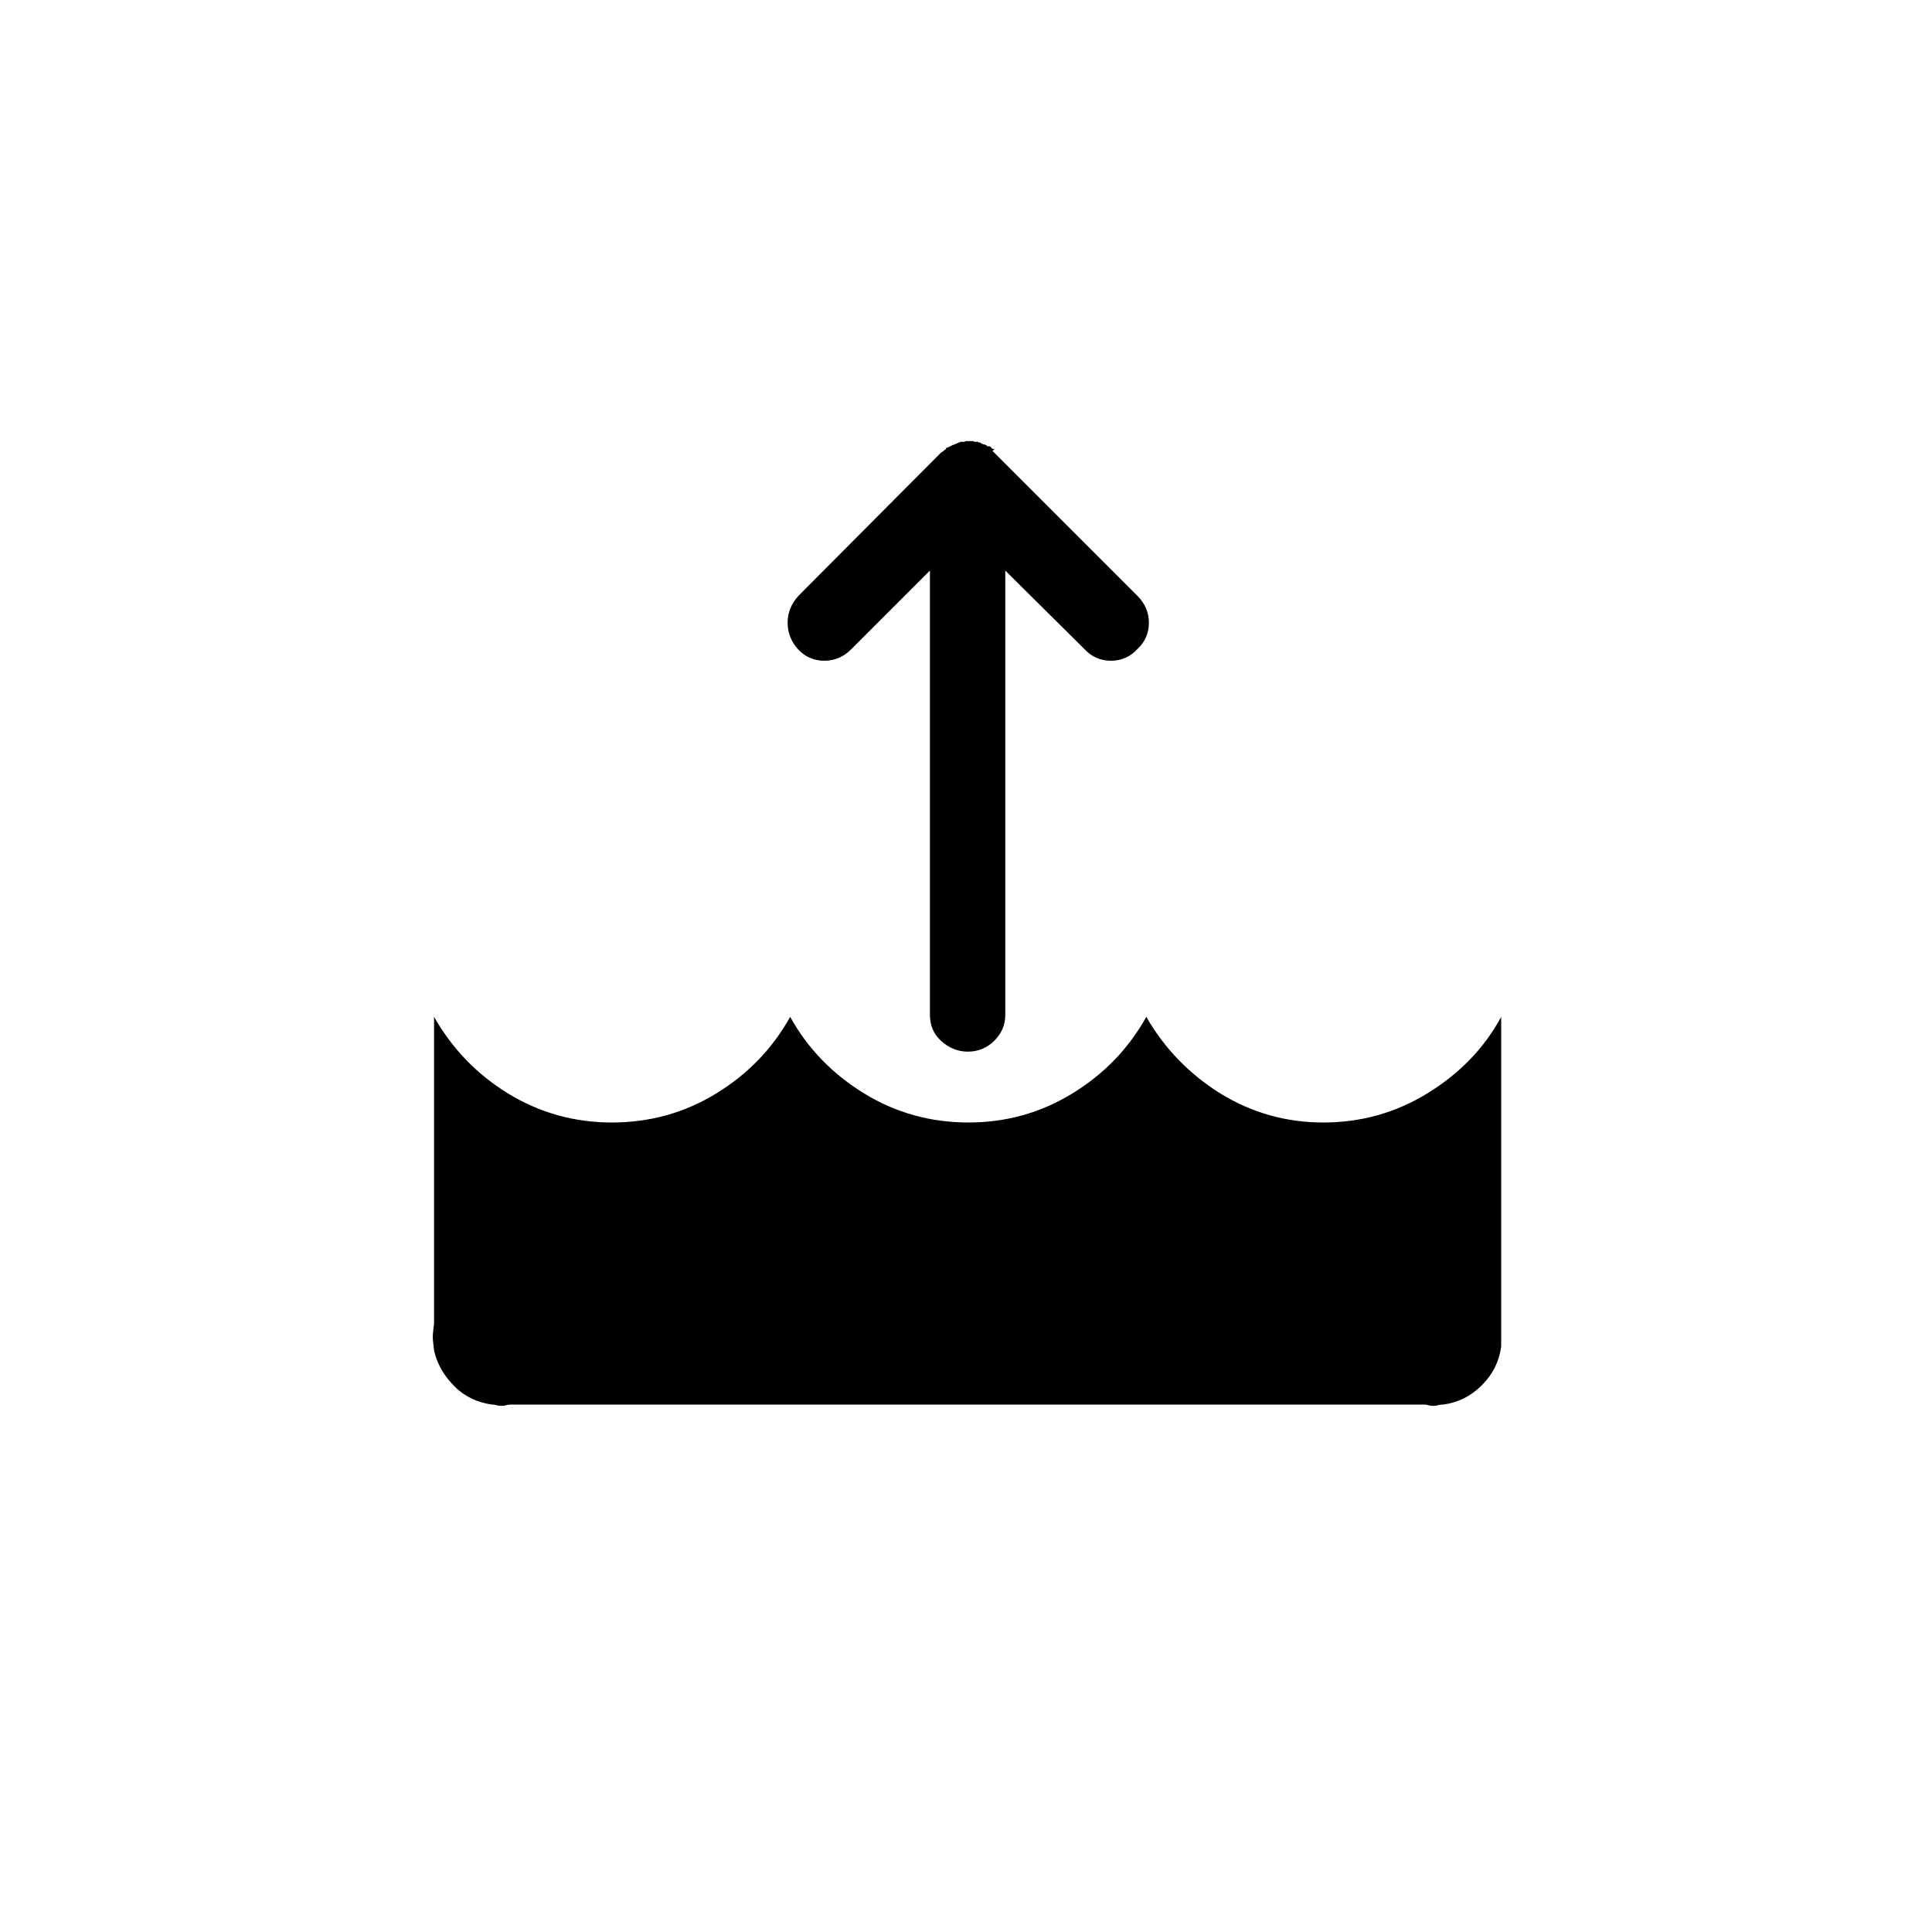
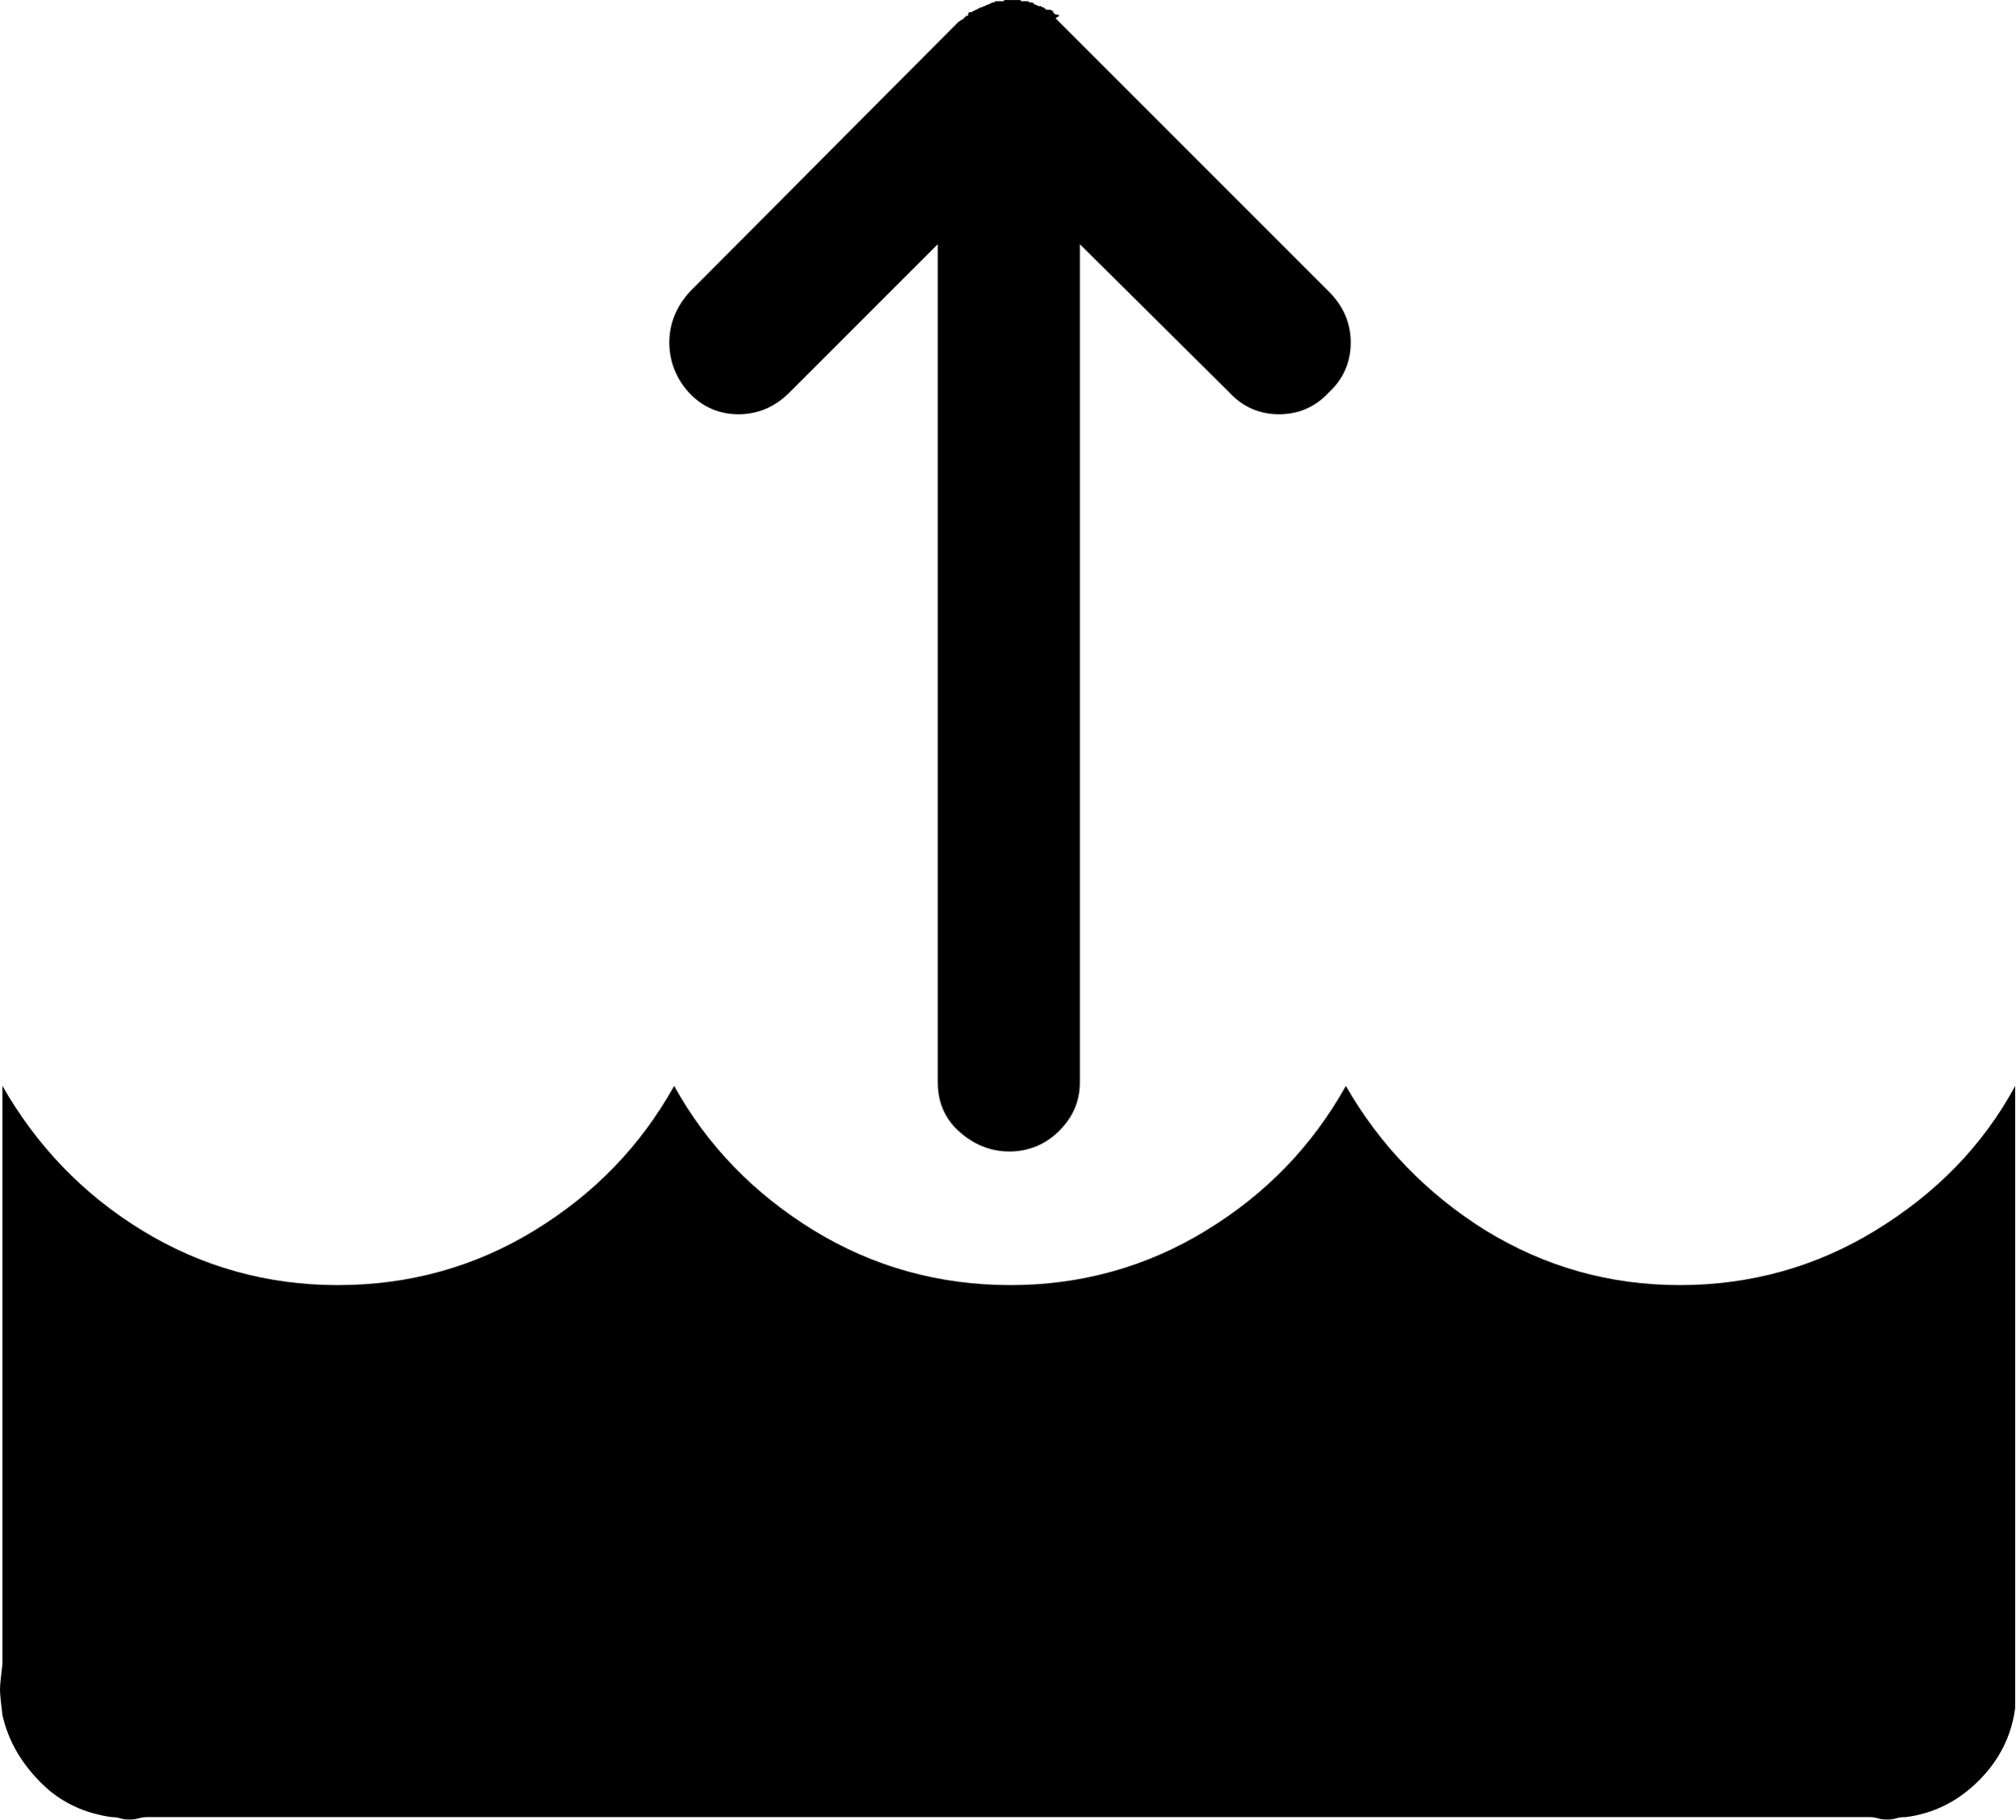
- <svg xmlns="http://www.w3.org/2000/svg" version="1.1" id="Layer_1" x="0px" y="0px" viewBox="0 0 30 30" style="enable-background:new 0 0 30 30;" xml:space="preserve">
-   <path d="M6.72,20.76c0-0.05,0.01-0.12,0.02-0.21v-4.76c0.28,0.49,0.66,0.89,1.15,1.19c0.49,0.3,1.03,0.45,1.61,0.45  c0.59,0,1.13-0.15,1.62-0.45c0.49-0.3,0.87-0.69,1.15-1.19c0.27,0.49,0.66,0.89,1.15,1.19c0.49,0.3,1.03,0.45,1.62,0.45  c0.58,0,1.12-0.15,1.61-0.45c0.49-0.3,0.87-0.69,1.15-1.19c0.28,0.49,0.67,0.89,1.15,1.19c0.49,0.3,1.02,0.45,1.6,0.45  c0.58,0,1.12-0.15,1.61-0.45c0.49-0.3,0.88-0.69,1.15-1.19v4.81c0,0.02,0,0.05,0,0.08c0,0.03,0,0.06,0,0.08c0,0.01,0,0.04,0,0.07  s0,0.06,0,0.08c-0.03,0.23-0.13,0.43-0.3,0.6c-0.17,0.17-0.37,0.27-0.6,0.3c-0.02,0-0.05,0-0.08,0.01  c-0.03,0.01-0.06,0.01-0.08,0.01c-0.01,0-0.04,0-0.07-0.01c-0.03-0.01-0.06-0.01-0.08-0.01H7.94c-0.02,0-0.04,0-0.08,0.01  c-0.03,0.01-0.06,0.01-0.07,0.01c-0.02,0-0.05,0-0.08-0.01c-0.03-0.01-0.06-0.01-0.07-0.01c-0.22-0.03-0.42-0.12-0.58-0.28  c-0.16-0.16-0.27-0.34-0.32-0.56C6.73,20.88,6.72,20.81,6.72,20.76z M12.23,9.67c0-0.16,0.06-0.3,0.17-0.42l2.21-2.22l0.03-0.02  c0.01,0,0.01,0,0.01-0.01c0.01,0,0.01,0,0.01-0.01c0.01,0,0.01,0,0.01-0.01h0.01c0.01,0,0.01,0,0.01-0.01s0-0.01,0.01-0.02h0.02  l0.01-0.01h0.01l0.01-0.01h0.01l0.01-0.01h0.01c0.01-0.01,0.01-0.01,0.02-0.01h0.01c0-0.01,0.01-0.01,0.02-0.01  c0.01-0.01,0.01-0.01,0.02-0.01l0.04-0.02h0.01c0.01,0,0.01,0,0.01-0.01h0.07l0.01-0.01h0.12c0.01,0,0.01,0,0.02,0.01h0.06  c0,0.01,0,0.01,0.01,0.01h0.02c0.01,0.01,0.02,0.02,0.03,0.02l0.02,0.01h0.02l0.01,0.01h0.01l0.01,0.01c0.01,0,0.01,0,0.01,0.01  h0.02c0.01,0,0.01,0,0.01,0c0,0,0,0,0.01,0c0.01,0.01,0.01,0.01,0.02,0.01c0,0.01,0,0.02,0.01,0.02l0.01,0.01h0.02l0.01,0.01  L15.41,7l0.01,0.01l0.02,0.02l2.22,2.22c0.12,0.12,0.18,0.26,0.18,0.42c0,0.16-0.06,0.3-0.18,0.41c-0.11,0.12-0.25,0.18-0.41,0.18  c-0.16,0-0.3-0.06-0.41-0.18l-1.23-1.22v6.9c0,0.16-0.06,0.29-0.17,0.4c-0.11,0.11-0.25,0.17-0.41,0.17c-0.16,0-0.3-0.06-0.42-0.17  c-0.12-0.11-0.17-0.25-0.17-0.4v-6.9l-1.22,1.22c-0.12,0.12-0.26,0.18-0.42,0.18c-0.16,0-0.3-0.06-0.41-0.18  C12.29,9.97,12.23,9.83,12.23,9.67z" />
+ <svg xmlns="http://www.w3.org/2000/svg" version="1.1" id="Layer_1" x="0px" y="0px" viewBox="0 0 16.59 14.98" xml:space="preserve" width="567" height="512">
+   <defs id="defs1" />
+   <path d="M 0,13.91 C 0,13.86 0.01,13.79 0.02,13.7 V 8.94 c 0.28,0.49 0.66,0.89 1.15,1.19 0.49,0.3 1.03,0.45 1.61,0.45 0.59,0 1.13,-0.15 1.62,-0.45 0.49,-0.3 0.87,-0.69 1.15,-1.19 0.27,0.49 0.66,0.89 1.15,1.19 0.49,0.3 1.03,0.45 1.62,0.45 0.58,0 1.12,-0.15 1.61,-0.45 0.49,-0.3 0.87,-0.69 1.15,-1.19 0.28,0.49 0.67,0.89 1.15,1.19 0.49,0.3 1.02,0.45 1.6,0.45 0.58,0 1.12,-0.15 1.61,-0.45 0.49,-0.3 0.88,-0.69 1.15,-1.19 v 4.81 c 0,0.02 0,0.05 0,0.08 0,0.03 0,0.06 0,0.08 0,0.01 0,0.04 0,0.07 0,0.03 0,0.06 0,0.08 -0.03,0.23 -0.13,0.43 -0.3,0.6 -0.17,0.17 -0.37,0.27 -0.6,0.3 -0.02,0 -0.05,0 -0.08,0.01 -0.03,0.01 -0.06,0.01 -0.08,0.01 -0.01,0 -0.04,0 -0.07,-0.01 -0.03,-0.01 -0.06,-0.01 -0.08,-0.01 H 1.22 c -0.02,0 -0.04,0 -0.08,0.01 -0.03,0.01 -0.06,0.01 -0.07,0.01 -0.02,0 -0.05,0 -0.08,-0.01 C 0.96,14.96 0.93,14.96 0.92,14.96 0.7,14.93 0.5,14.84 0.34,14.68 0.18,14.52 0.07,14.34 0.02,14.12 0.01,14.03 0,13.96 0,13.91 Z M 5.51,2.82 C 5.51,2.66 5.57,2.52 5.68,2.4 L 7.89,0.18 7.92,0.16 c 0.01,0 0.01,0 0.01,-0.01 0.01,0 0.01,0 0.01,-0.01 0.01,0 0.01,0 0.01,-0.01 h 0.01 c 0.01,0 0.01,0 0.01,-0.01 0,-0.01 0,-0.01 0.01,-0.02 H 8 L 8.01,0.09 H 8.02 L 8.03,0.08 H 8.04 L 8.05,0.07 H 8.06 C 8.07,0.06 8.07,0.06 8.08,0.06 H 8.09 C 8.09,0.05 8.1,0.05 8.11,0.05 8.12,0.04 8.12,0.04 8.13,0.04 L 8.17,0.02 h 0.01 c 0.01,0 0.01,0 0.01,-0.01 H 8.26 L 8.27,0 H 8.39 C 8.4,0 8.4,0 8.41,0.01 h 0.06 c 0,0.01 0,0.01 0.01,0.01 H 8.5 C 8.51,0.03 8.52,0.04 8.53,0.04 L 8.55,0.05 H 8.57 L 8.58,0.06 H 8.59 L 8.6,0.07 c 0.01,0 0.01,0 0.01,0.01 h 0.02 c 0.01,0 0.01,0 0.01,0 0,0 0,0 0.01,0 0.01,0.01 0.01,0.01 0.02,0.01 0,0.01 0,0.02 0.01,0.02 L 8.69,0.12 H 8.71 L 8.72,0.13 8.69,0.15 8.7,0.16 8.72,0.18 10.94,2.4 c 0.12,0.12 0.18,0.26 0.18,0.42 0,0.16 -0.06,0.3 -0.18,0.41 -0.11,0.12 -0.25,0.18 -0.41,0.18 -0.16,0 -0.3,-0.06 -0.41,-0.18 L 8.89,2.01 v 6.9 C 8.89,9.07 8.83,9.2 8.72,9.31 8.61,9.42 8.47,9.48 8.31,9.48 8.15,9.48 8.01,9.42 7.89,9.31 7.77,9.2 7.72,9.06 7.72,8.91 V 2.01 L 6.5,3.23 C 6.38,3.35 6.24,3.41 6.08,3.41 5.92,3.41 5.78,3.35 5.67,3.23 5.57,3.12 5.51,2.98 5.51,2.82 Z" id="path1" />
</svg>
